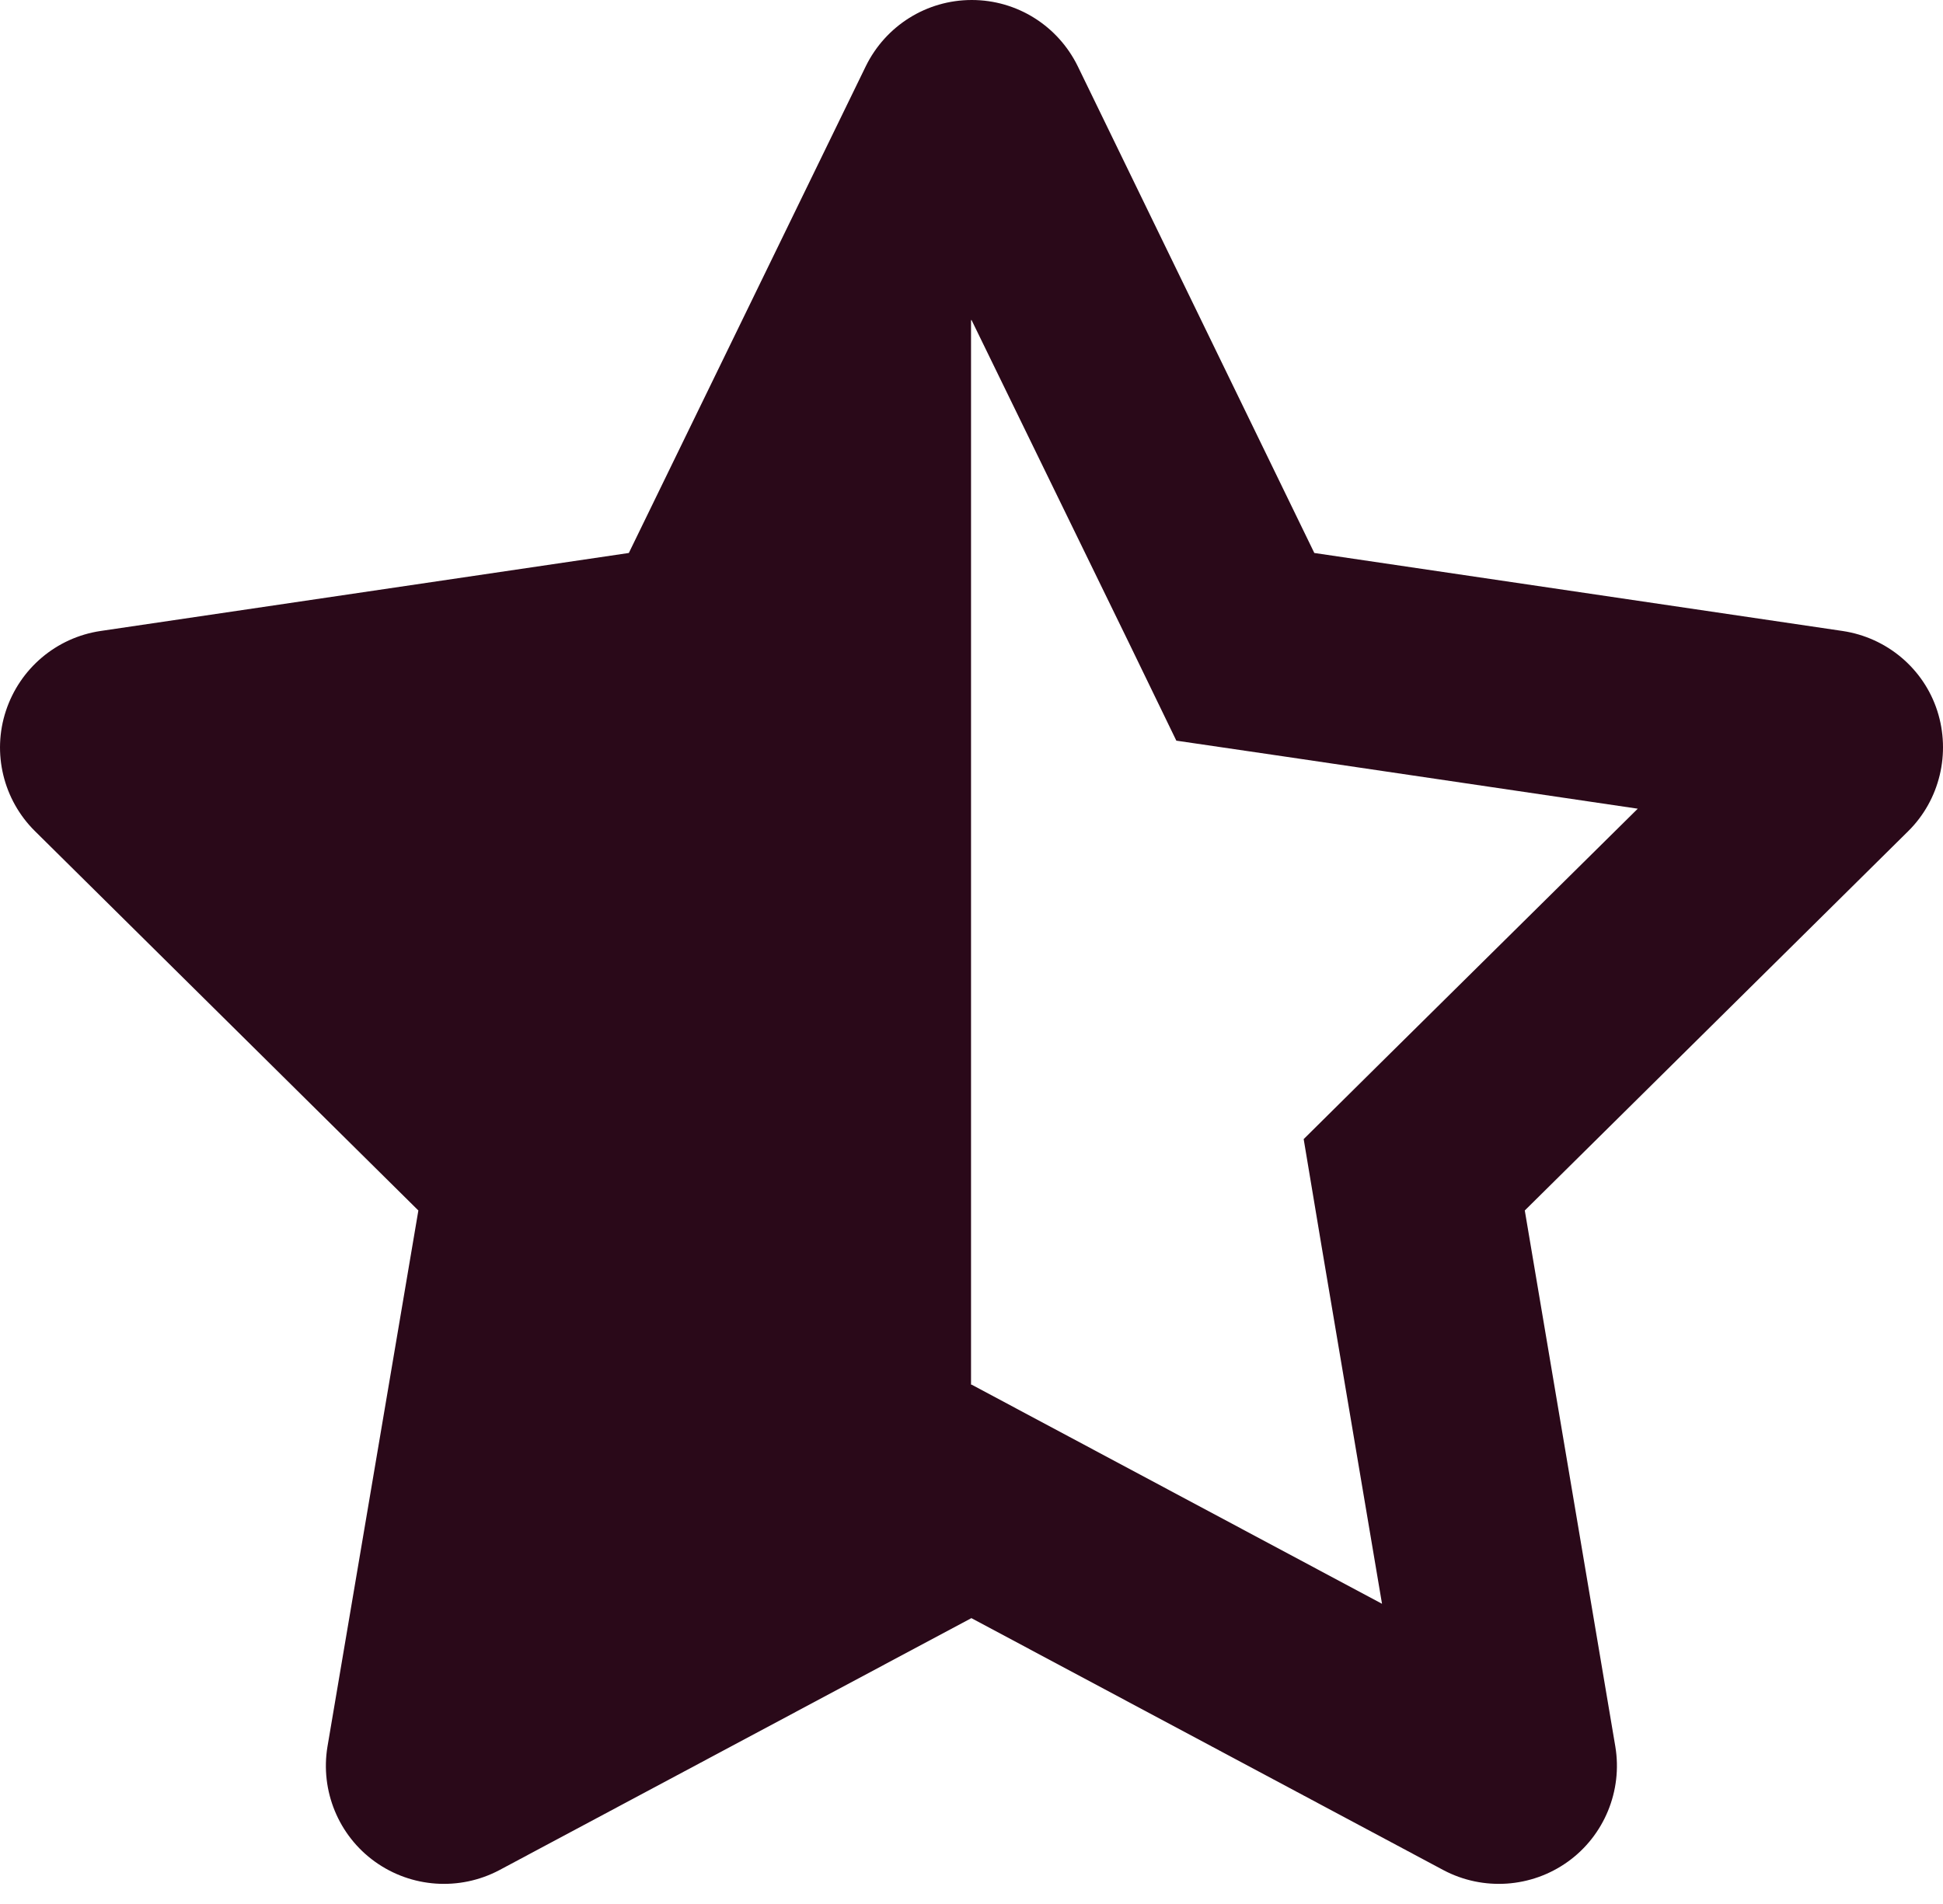
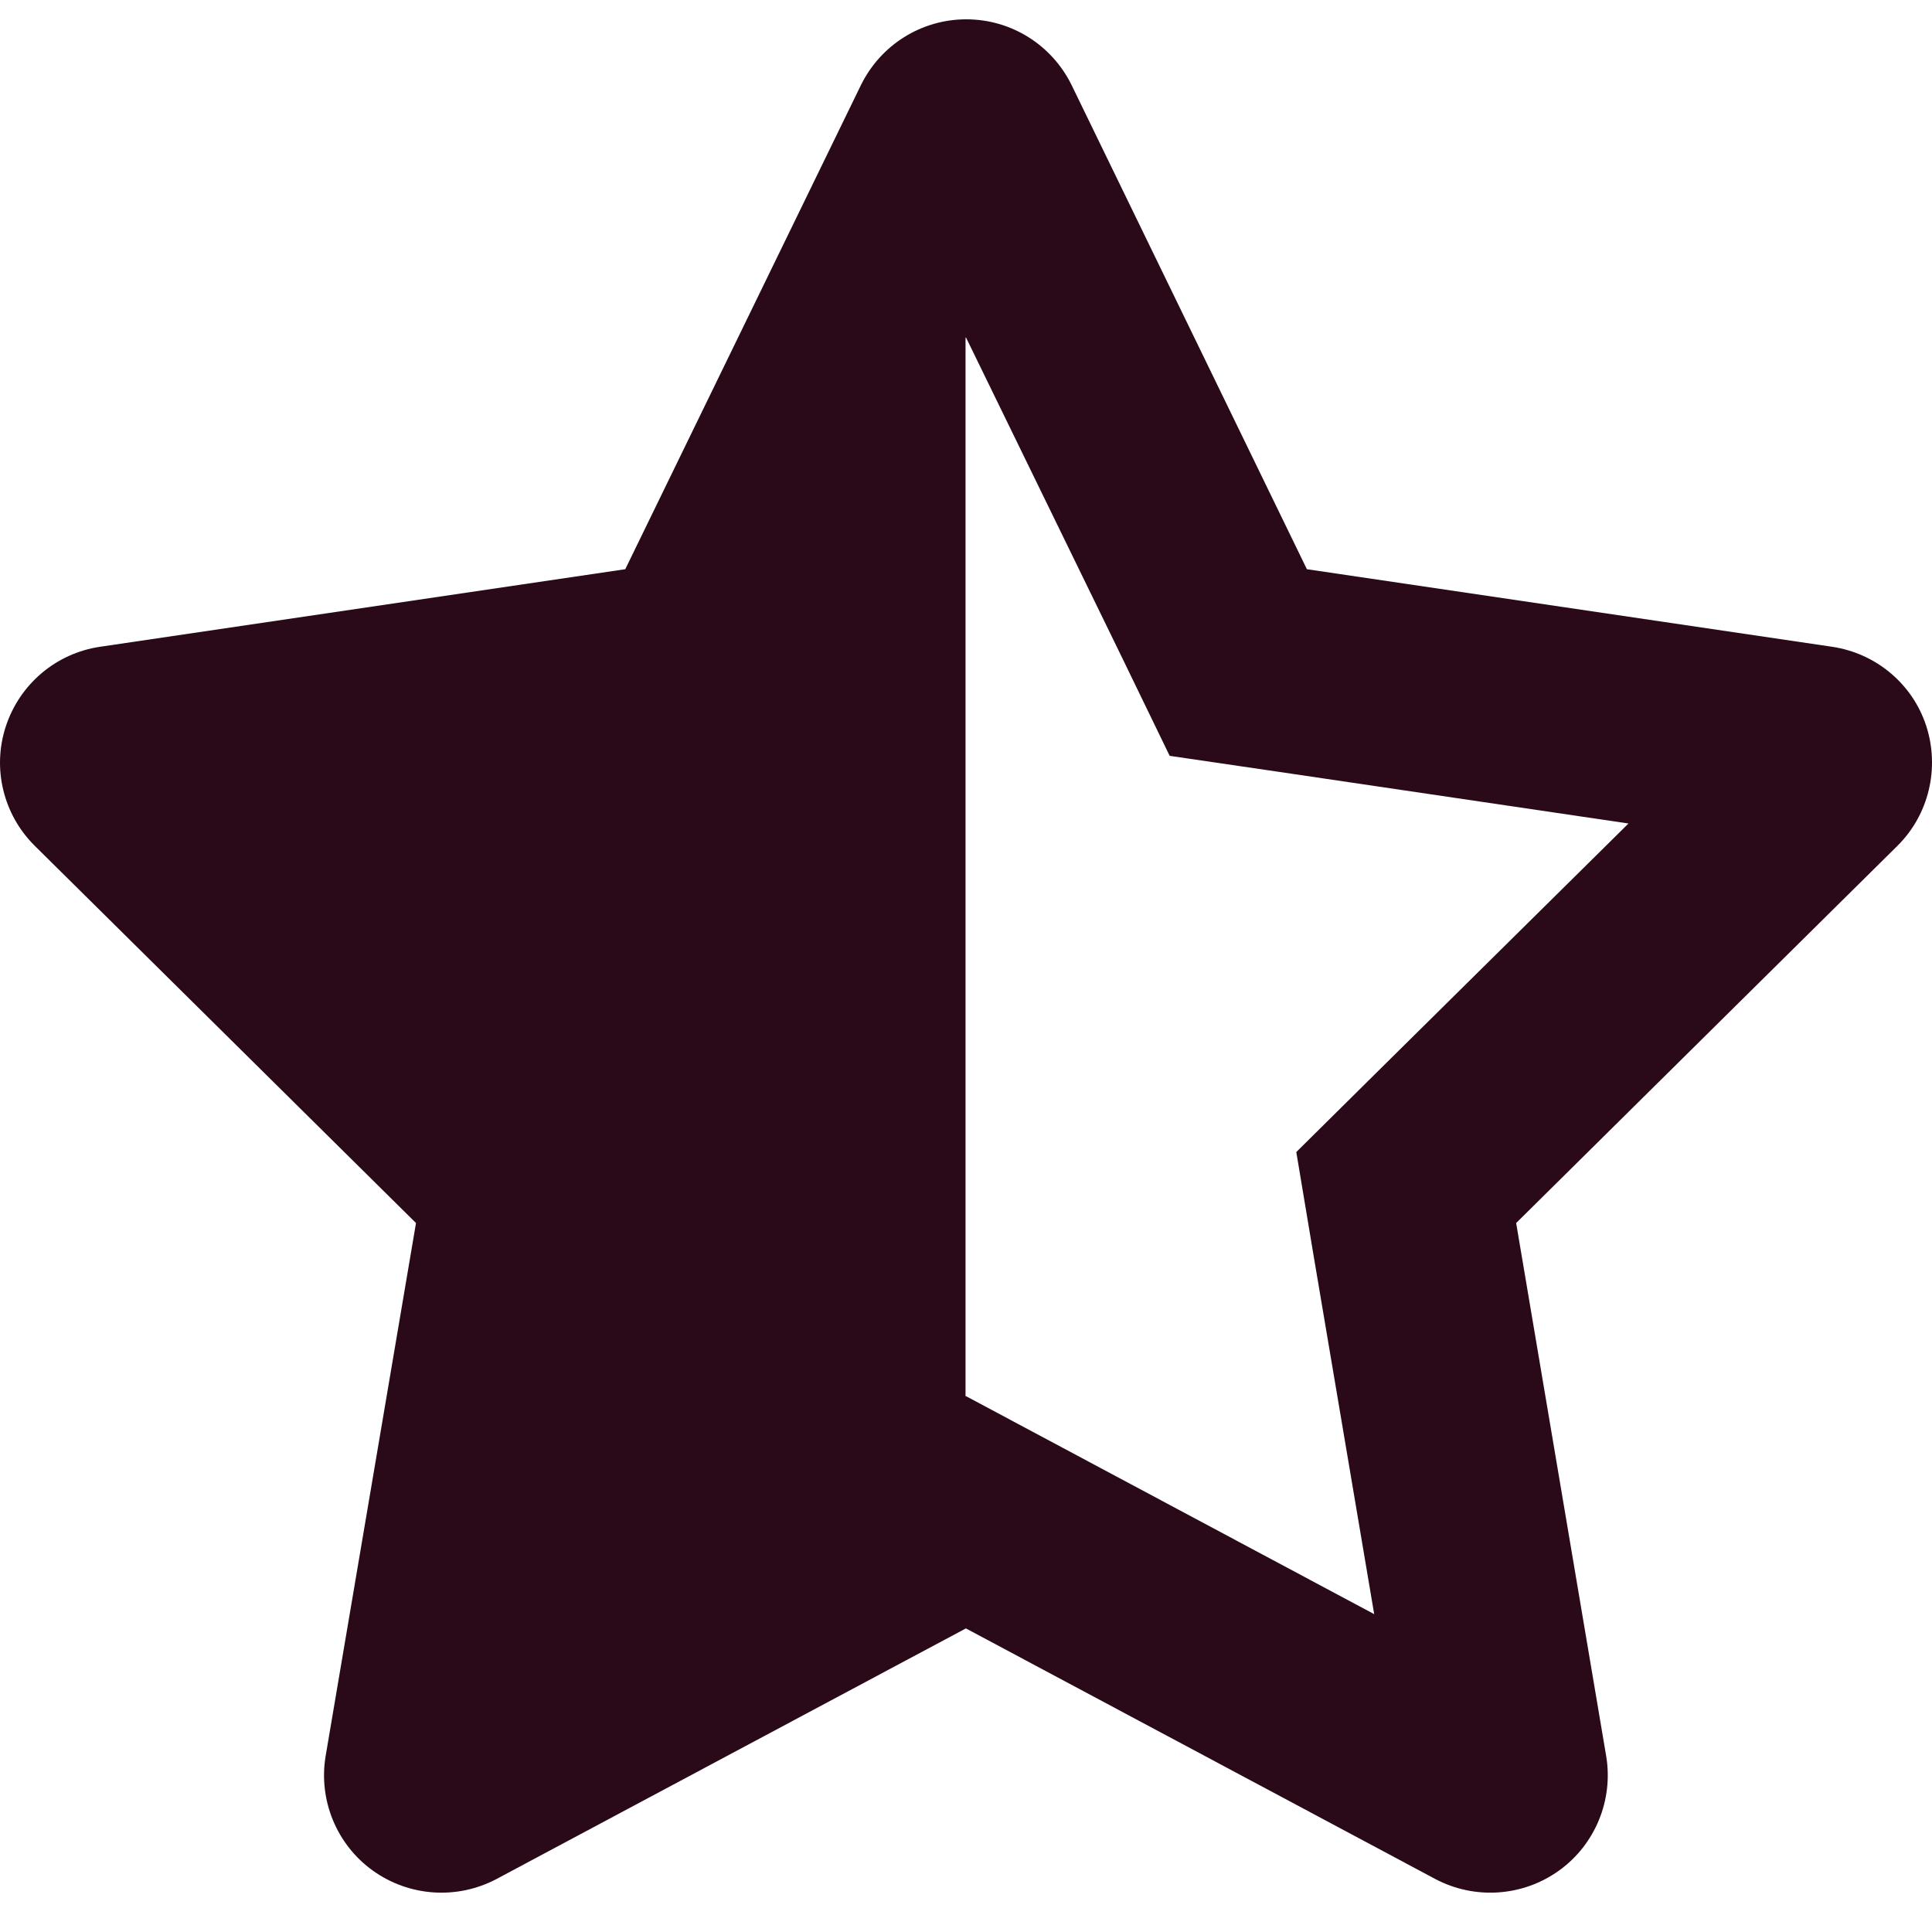
- <svg xmlns="http://www.w3.org/2000/svg" width="50" height="49" viewBox="0 0 50 49" fill="none">
+ <svg xmlns="http://www.w3.org/2000/svg" width="25" height="25" viewBox="0 0 50 49" fill="none">
  <path d="M24.988 35.64L24.997 35.631L27.497 36.966L35.564 41.274L34.002 32.033L33.548 29.315L35.508 27.374L42.145 20.812L33.046 19.468L30.271 19.061L29.05 16.542L24.997 8.228L24.988 8.257V35.64ZM41.568 44.948C41.757 46.084 41.283 47.239 40.346 47.911C39.409 48.584 38.168 48.669 37.146 48.129L24.997 41.643L12.849 48.129C11.826 48.669 10.586 48.584 9.649 47.911C8.711 47.239 8.238 46.084 8.427 44.948L10.766 31.152L0.9 21.39C0.085 20.585 -0.208 19.382 0.152 18.294C0.511 17.205 1.449 16.409 2.585 16.239L16.182 14.231L22.28 1.704C22.791 0.663 23.842 0 25.007 0C26.172 0 27.223 0.663 27.734 1.704L33.822 14.231L47.419 16.239C48.555 16.409 49.502 17.205 49.853 18.294C50.203 19.382 49.919 20.585 49.105 21.39L39.238 31.152L41.568 44.948Z" fill="#2A0919" />
</svg>
